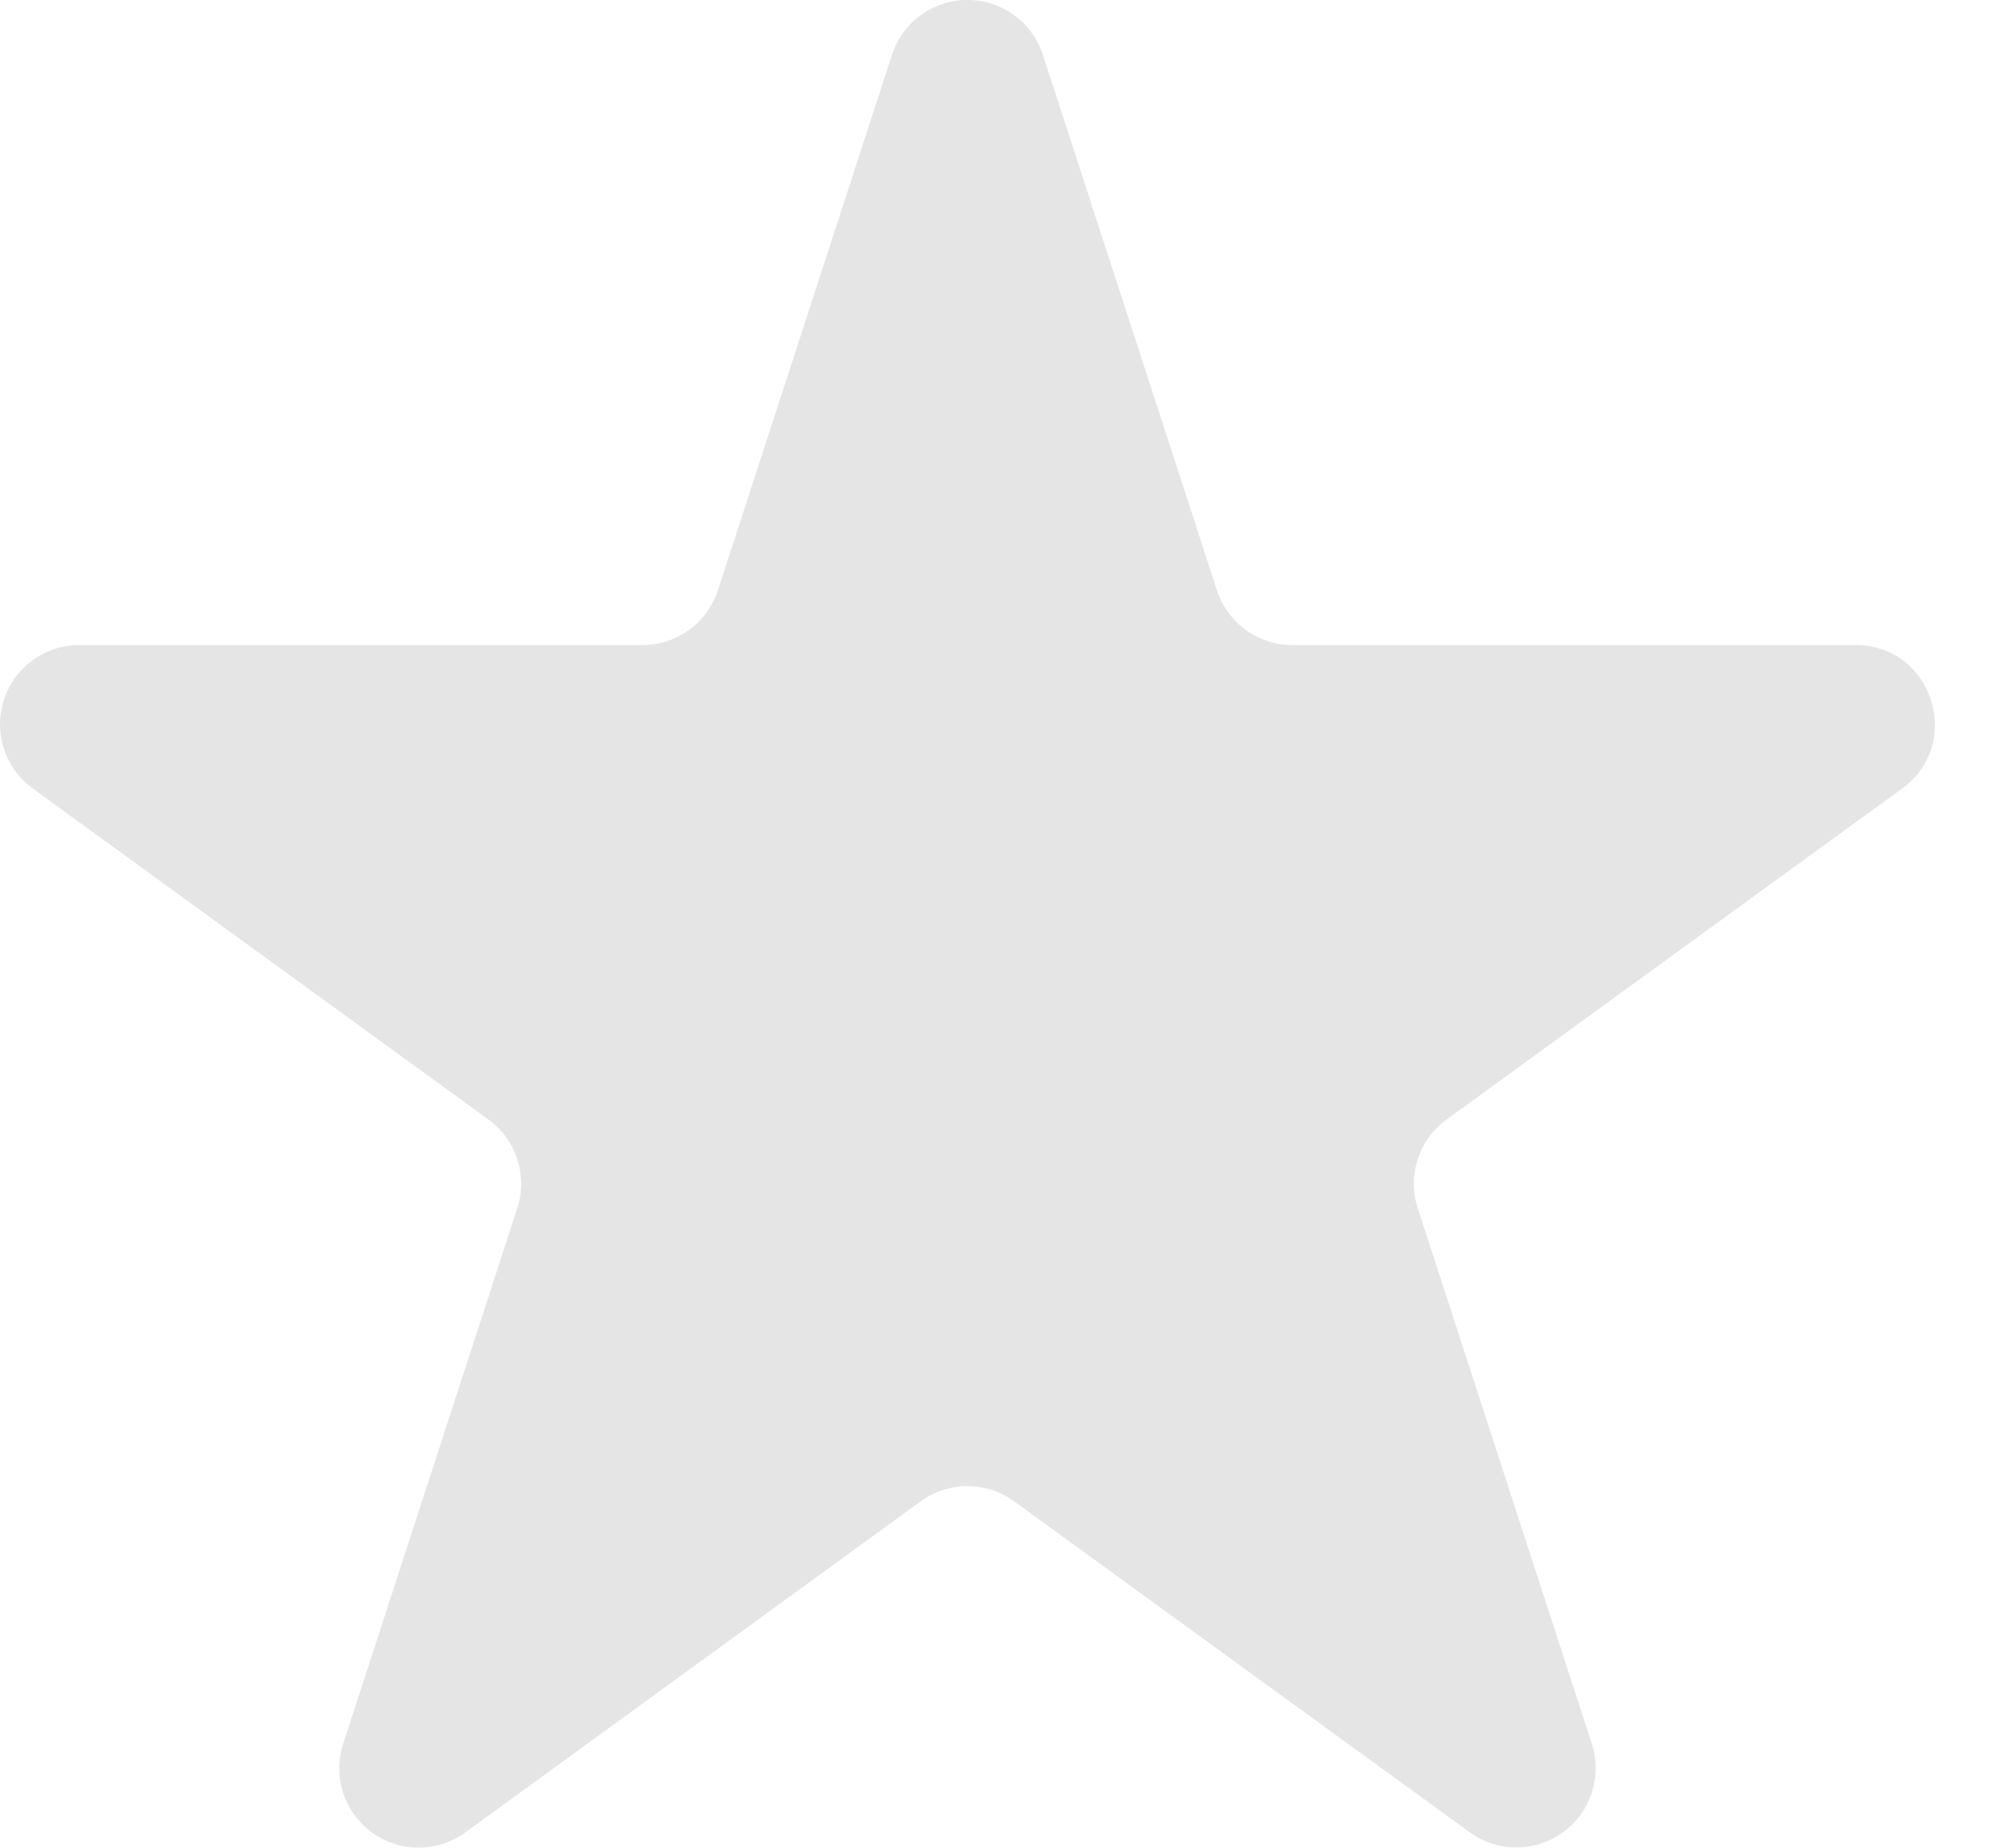
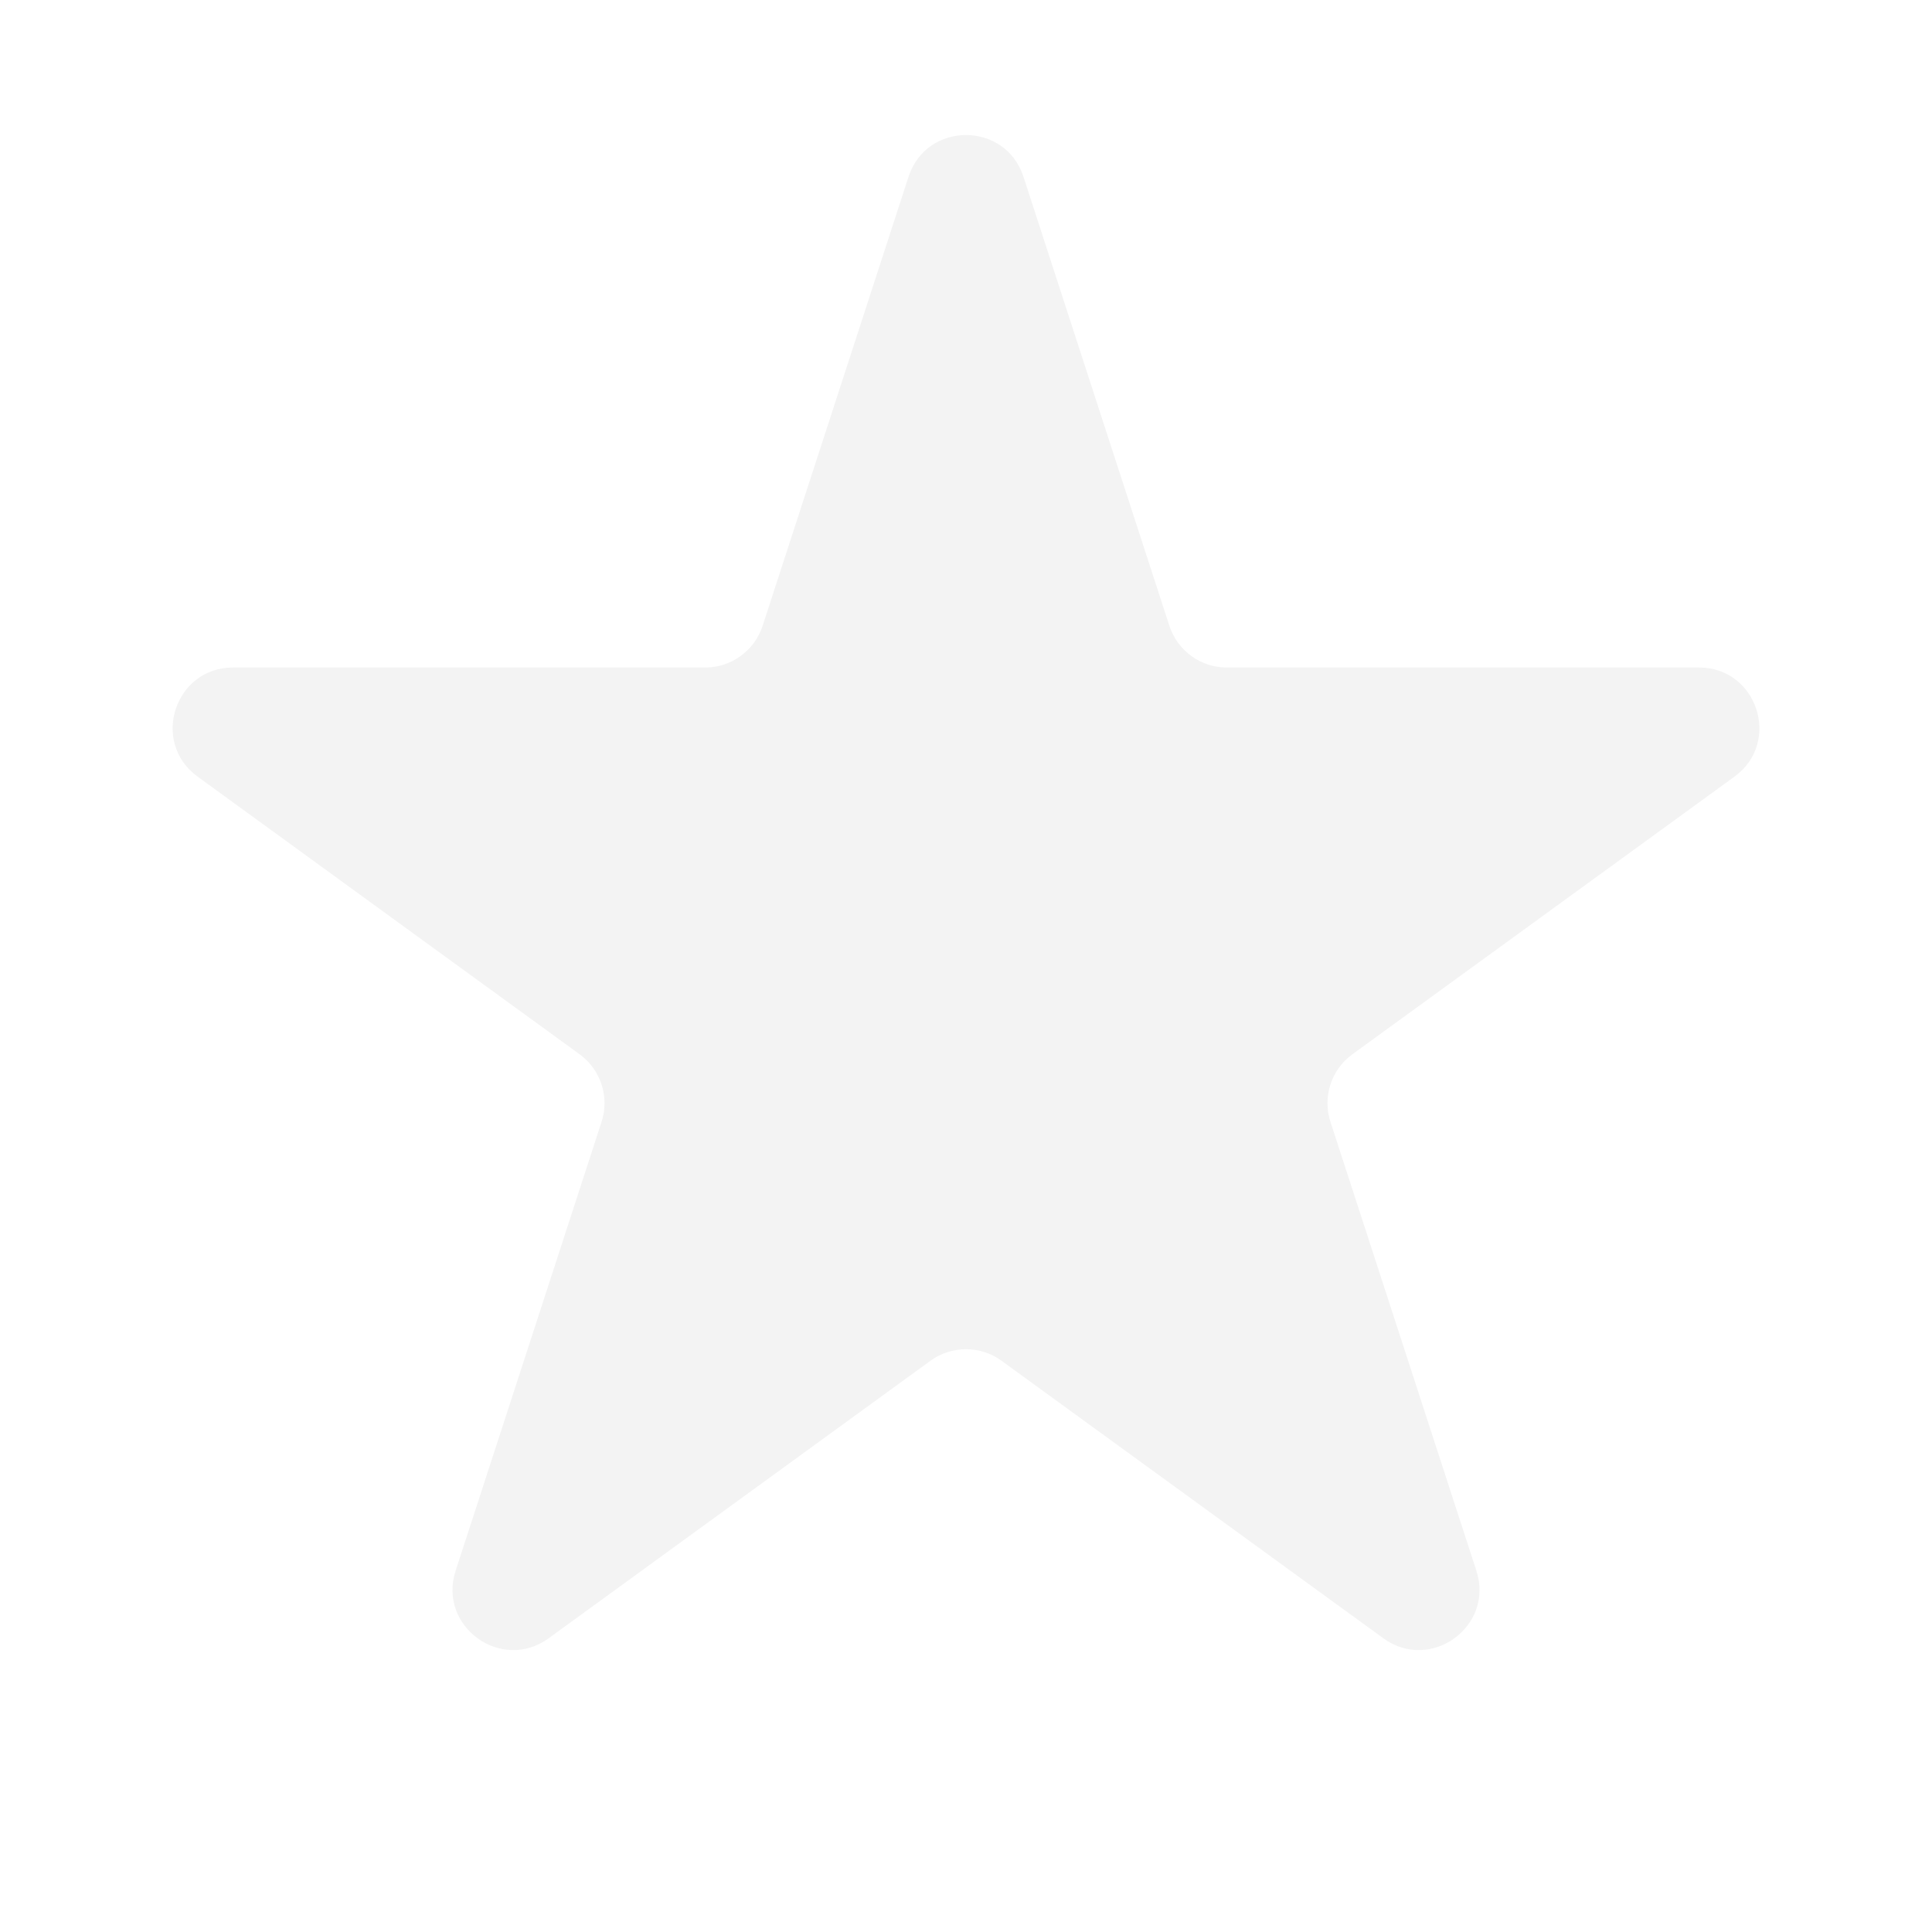
- <svg xmlns="http://www.w3.org/2000/svg" width="13" height="12" fill="none" viewBox="0 0 13 12">
-   <path fill="#E5E5E5" d="M5.792.356a.515.515 0 0 1 .98 0l1.13 3.477a.515.515 0 0 0 .49.356h3.656c.499 0 .707.639.303.932l-2.958 2.15a.515.515 0 0 0-.187.575l1.13 3.477a.515.515 0 0 1-.793.576L6.585 9.75a.515.515 0 0 0-.606 0L3.022 11.9a.515.515 0 0 1-.793-.577l1.13-3.477a.515.515 0 0 0-.188-.576L.213 5.121a.515.515 0 0 1 .303-.932h3.656a.515.515 0 0 0 .49-.356L5.792.356z" />
+ <svg xmlns="http://www.w3.org/2000/svg" width="16" height="16" viewBox="0 0 16 16" fill="none">
+   <path d="M7.524 1.464C7.674 1.003 8.326 1.003 8.476 1.464L9.684 5.182C9.751 5.388 9.943 5.528 10.159 5.528H14.07C14.554 5.528 14.755 6.148 14.364 6.432L11.2 8.731C11.025 8.858 10.951 9.084 11.018 9.29L12.227 13.009C12.376 13.469 11.849 13.852 11.457 13.568L8.294 11.269C8.119 11.142 7.881 11.142 7.706 11.269L4.543 13.568C4.151 13.852 3.624 13.469 3.773 13.009L4.982 9.29C5.049 9.084 4.975 8.858 4.8 8.731L1.637 6.432C1.245 6.148 1.446 5.528 1.93 5.528H5.841C6.057 5.528 6.249 5.388 6.316 5.182L7.524 1.464Z" fill="#F3F3F3" />
</svg>
